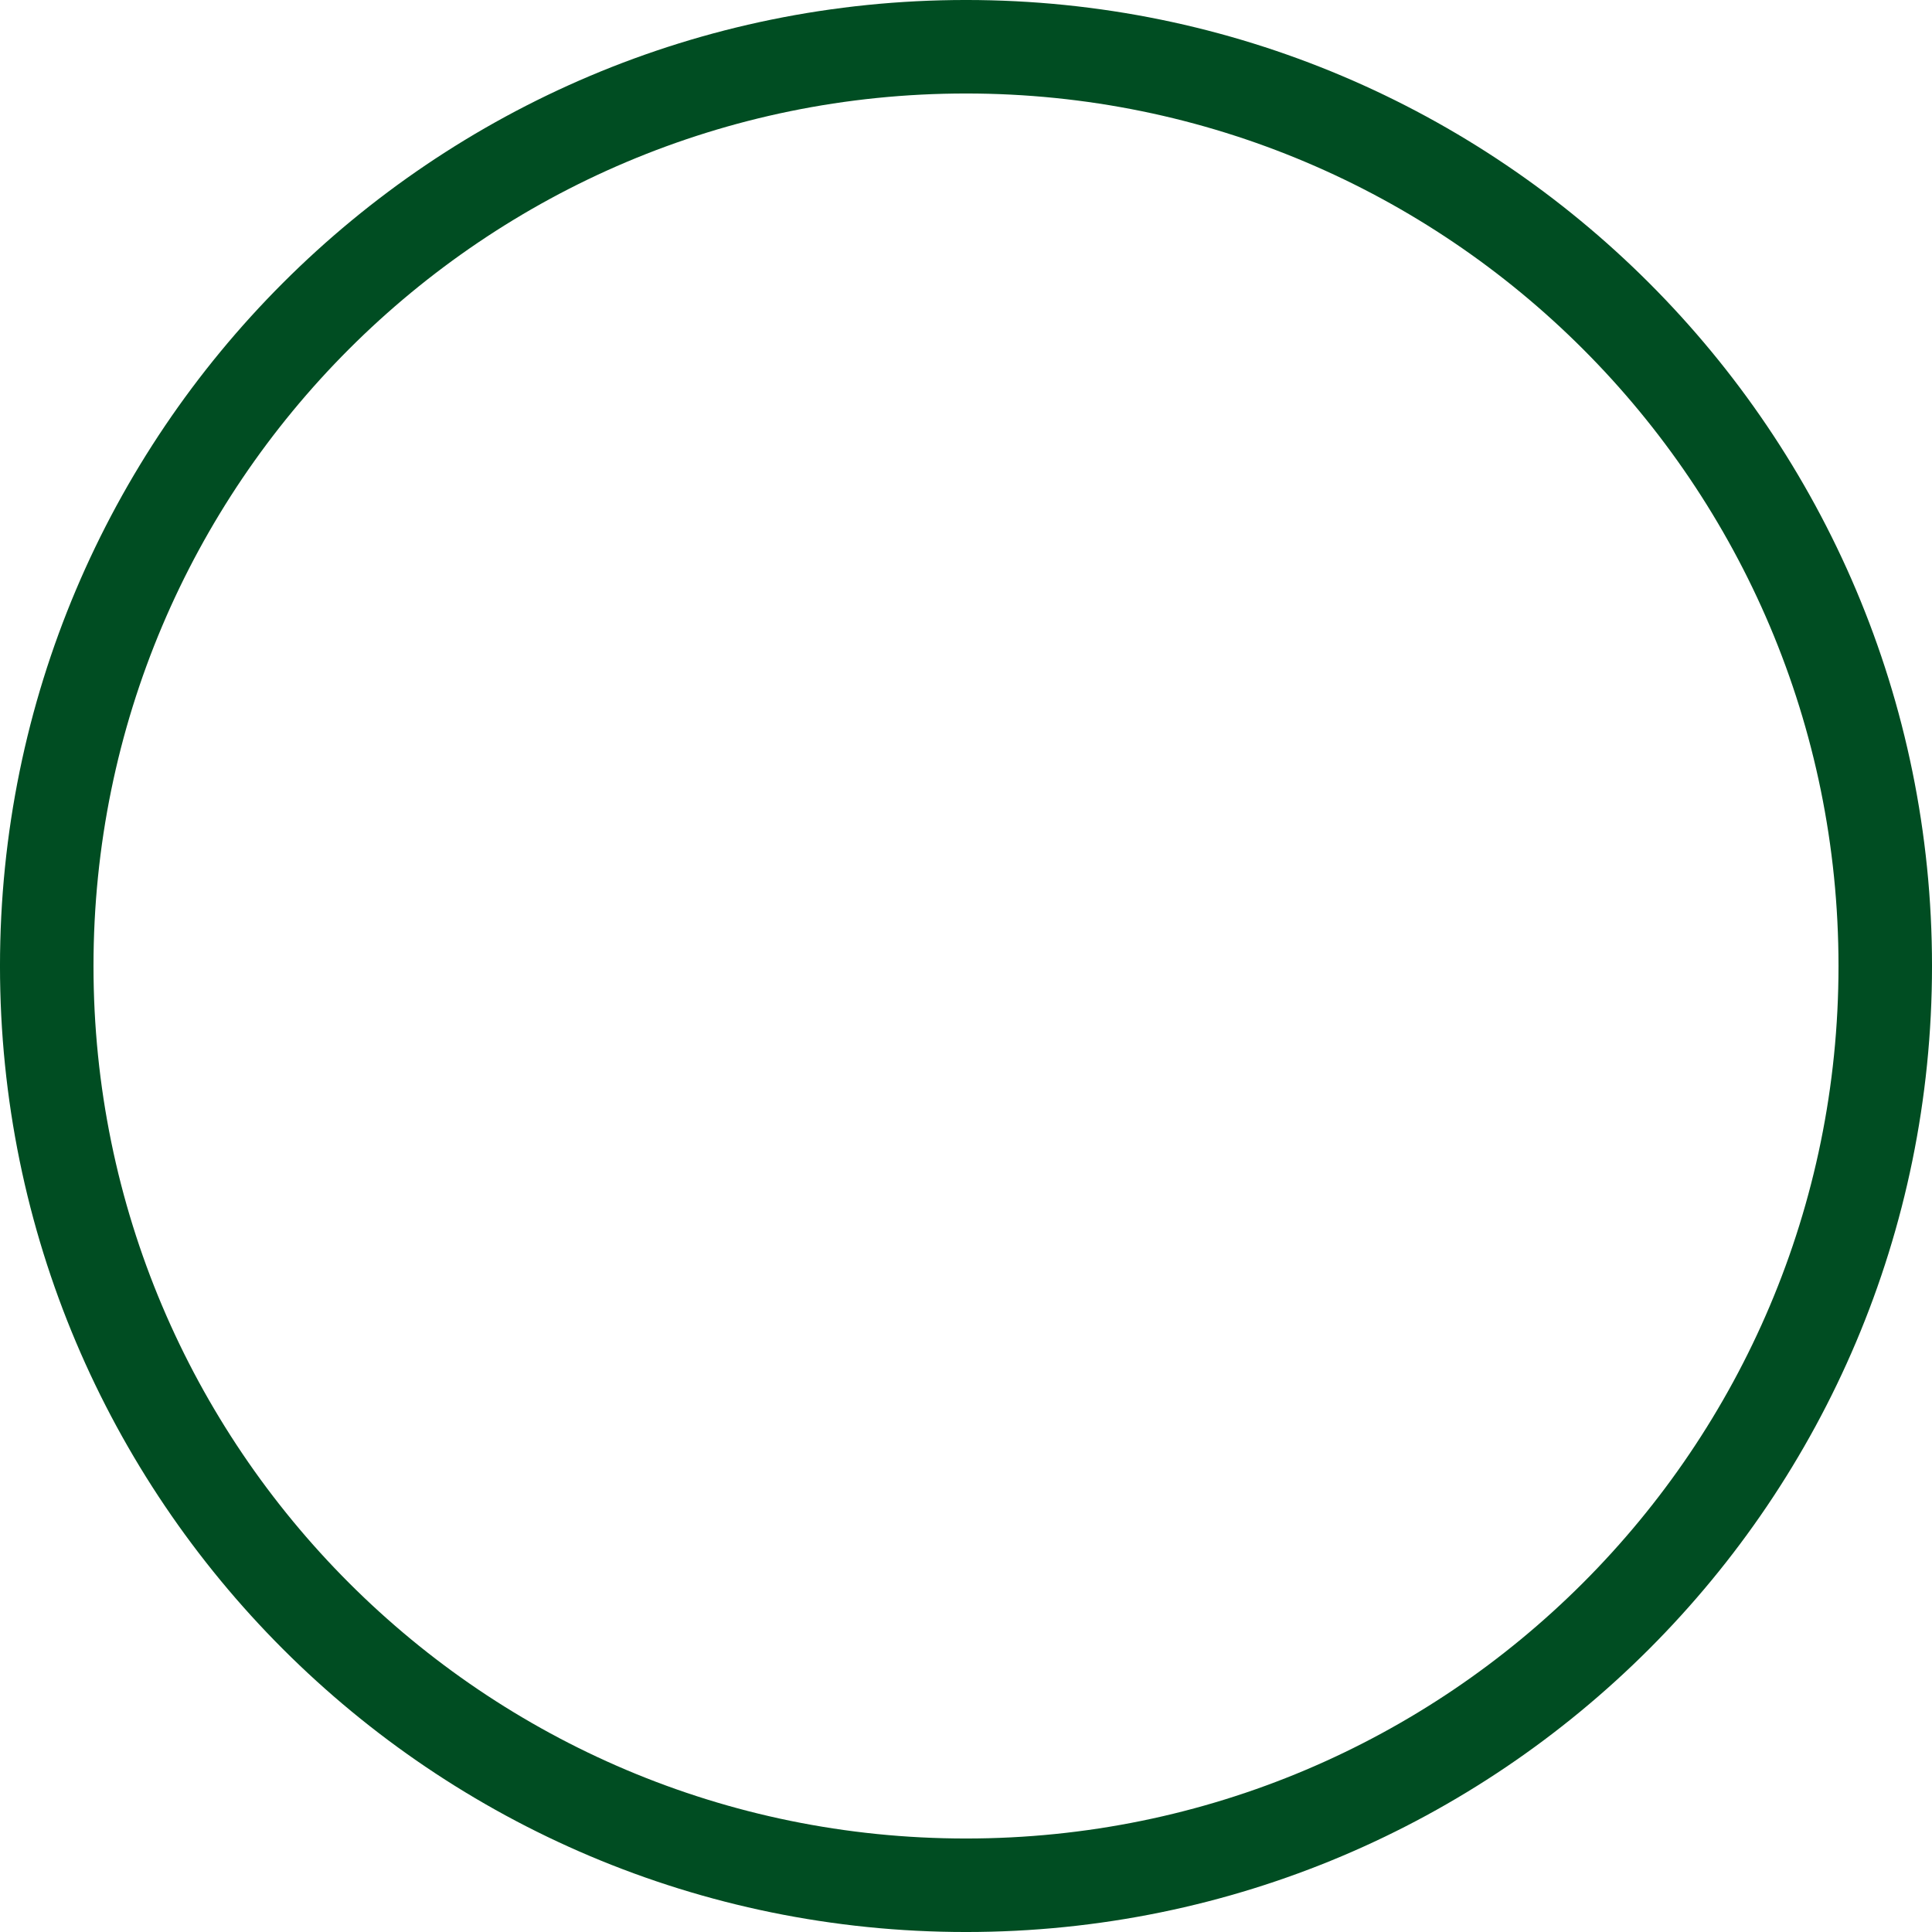
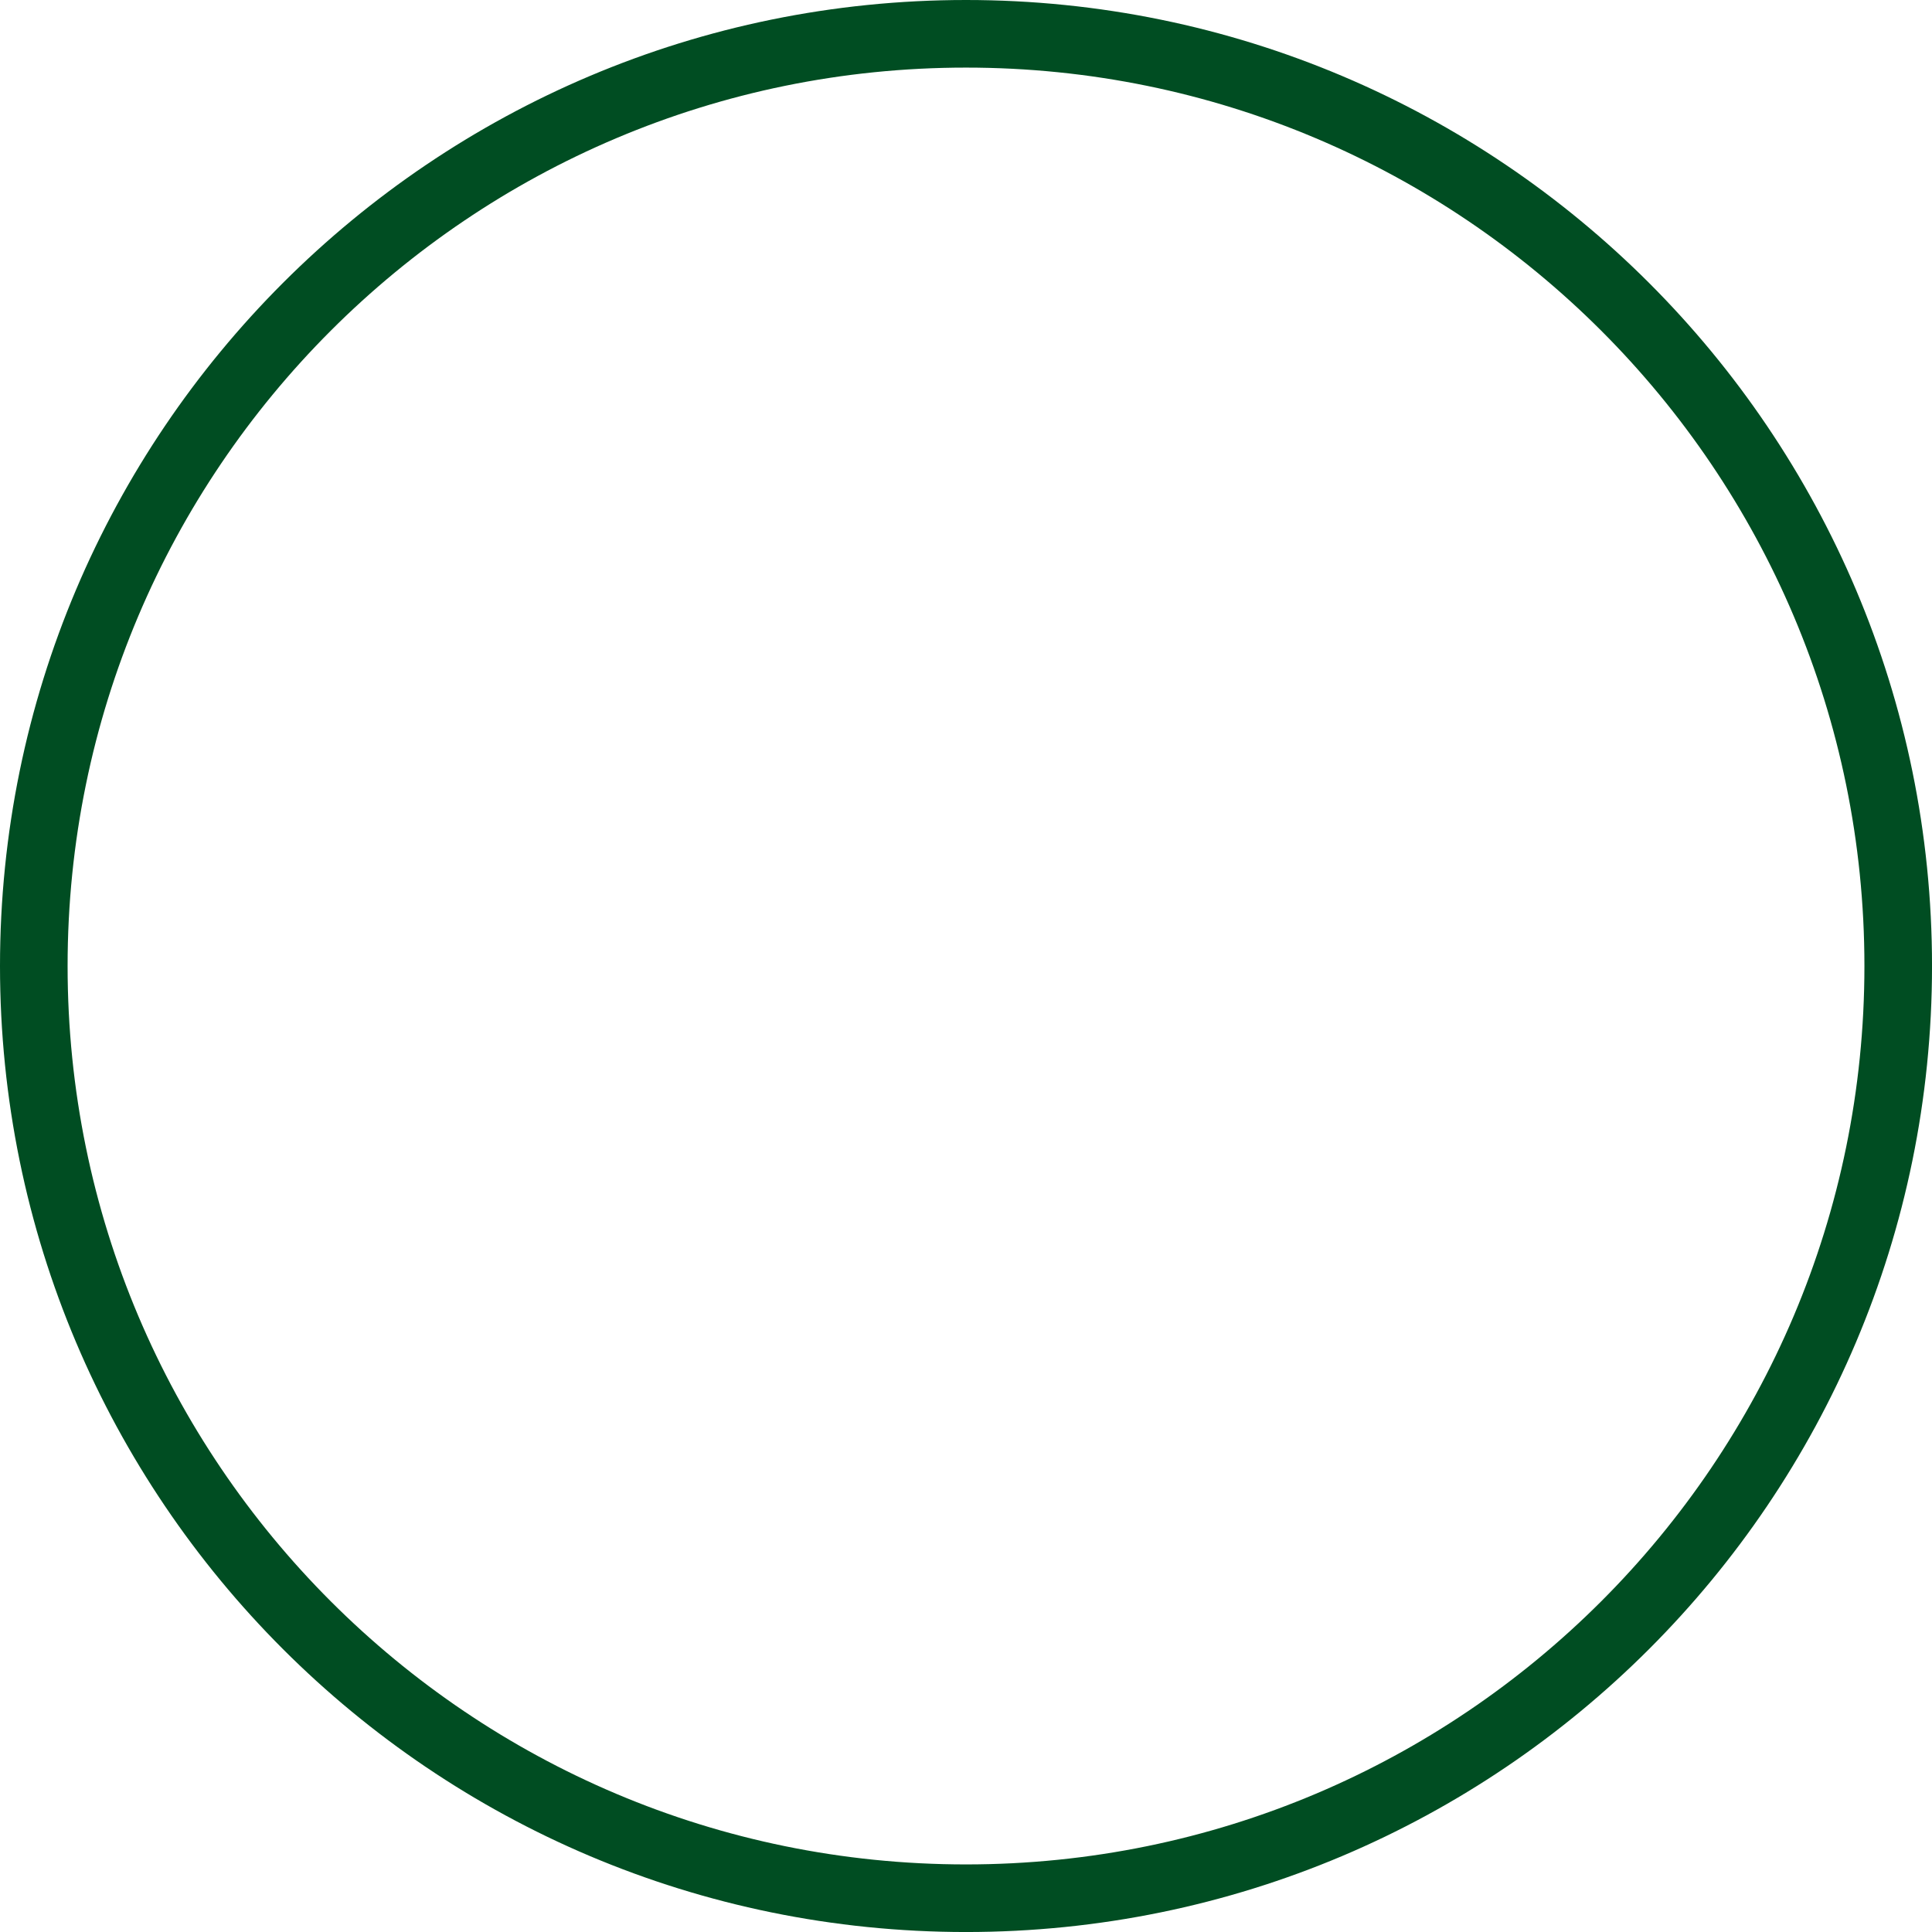
- <svg xmlns="http://www.w3.org/2000/svg" id="Layer_1" data-name="Layer 1" viewBox="0 0 994.46 994.46">
+ <svg xmlns="http://www.w3.org/2000/svg" id="Layer_1" data-name="Layer 1" viewBox="0 0 1000.31 1000.31">
  <defs>
-     <style>.cls-1{fill:none;stroke:#004d22;stroke-miterlimit:10;stroke-width:48.13px;}</style>
+     <style>.cls-1{fill:none;stroke:#004d22;stroke-miterlimit:10;stroke-width:35px;}</style>
  </defs>
-   <circle class="cls-1" cx="497.23" cy="497.23" r="473.17" />
+   <circle class="cls-1" cx="500.16" cy="500.16" r="482.66" />
</svg>
